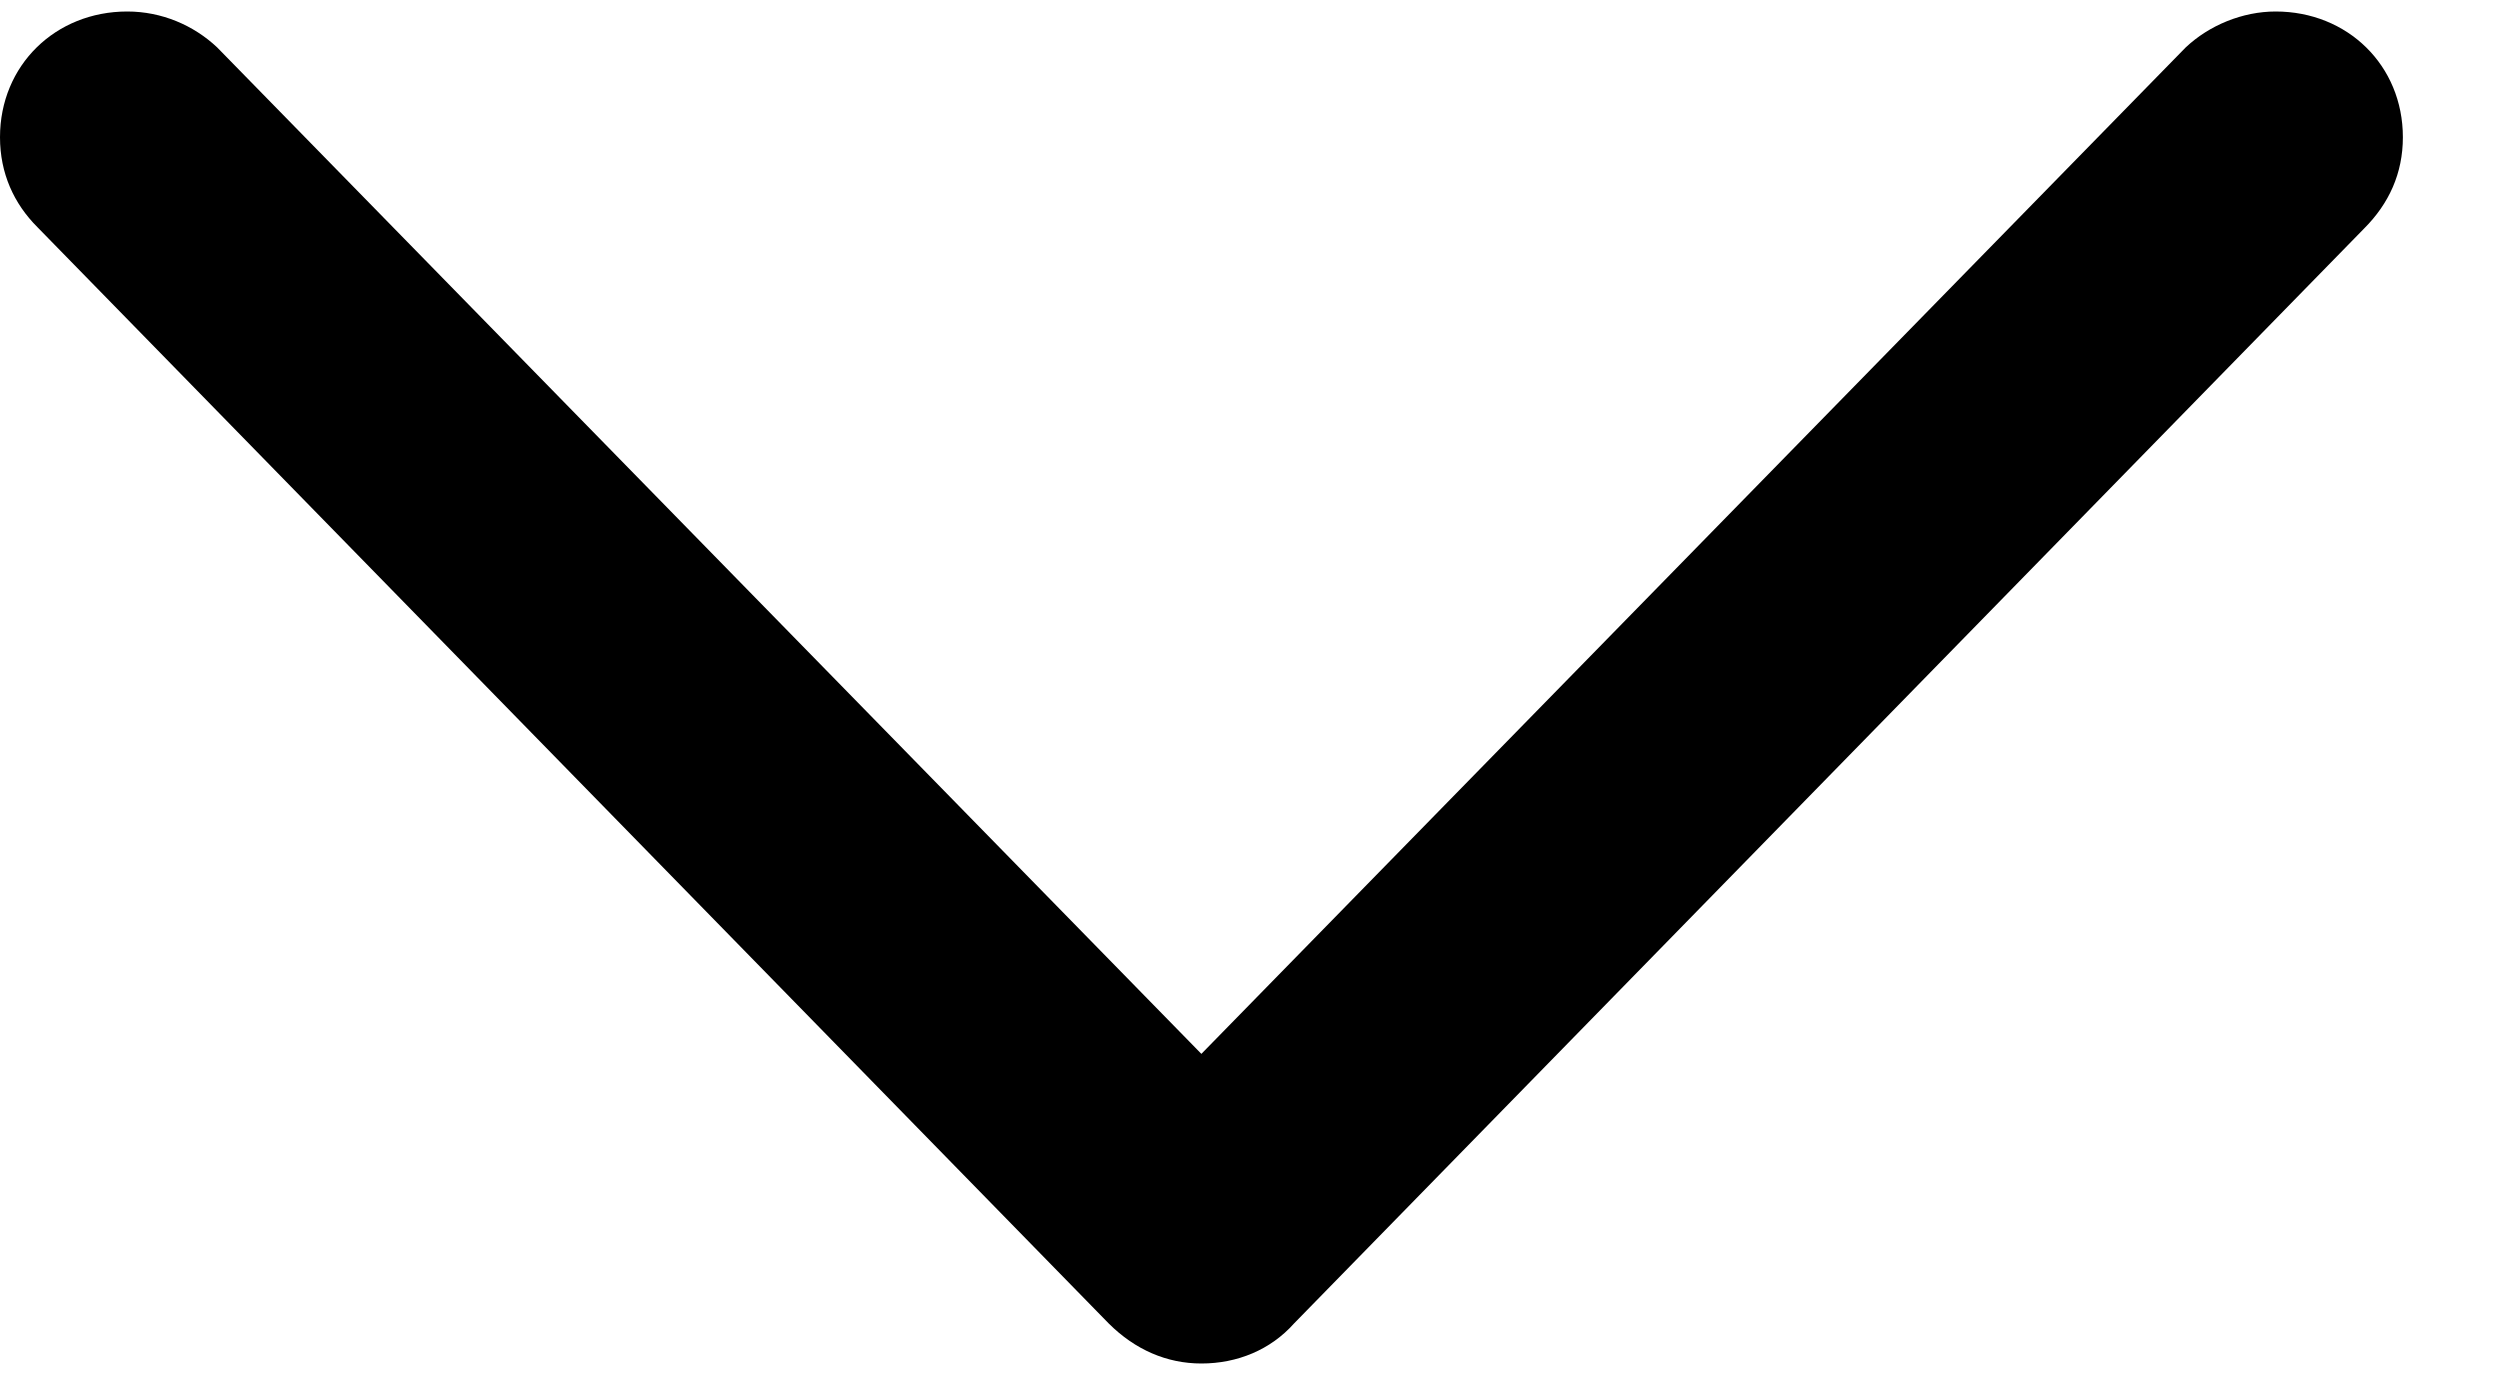
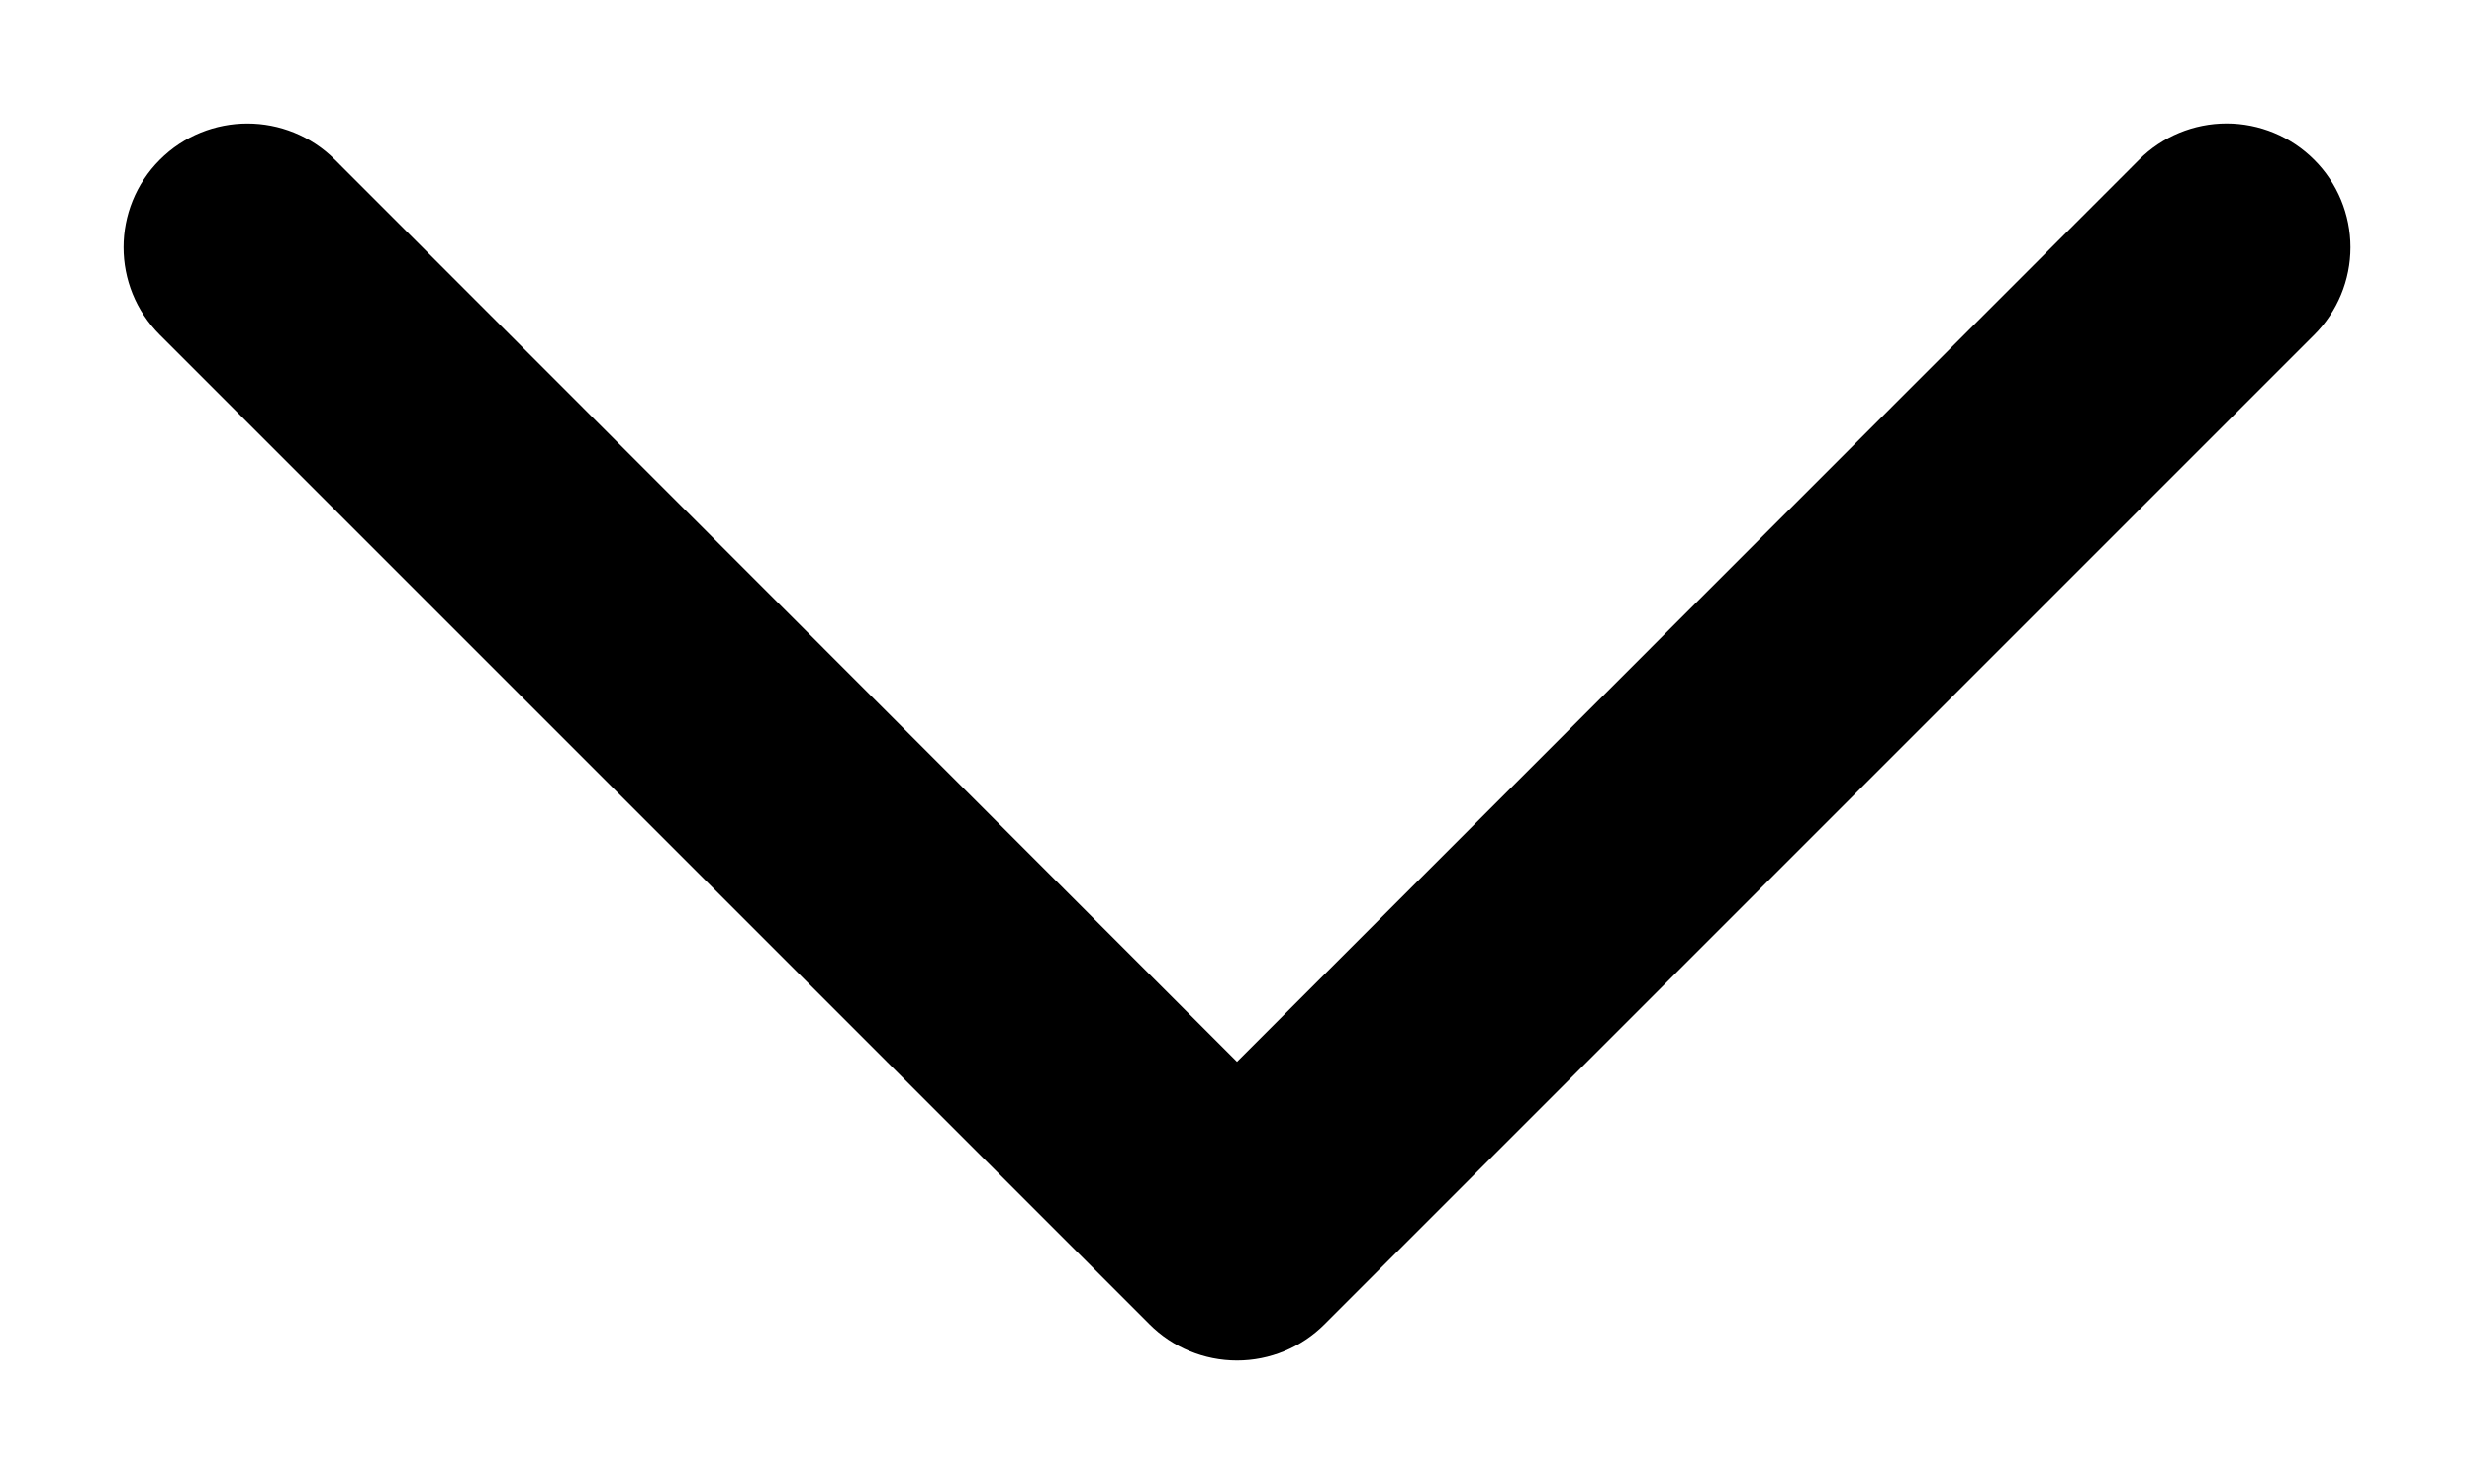
- <svg xmlns="http://www.w3.org/2000/svg" width="20" height="11" viewBox="0 0 20 11" fill="none">
-   <path d="M0 1.098C0 1.386 0.111 1.629 0.299 1.817L8.87 10.588C9.081 10.798 9.335 10.908 9.611 10.908C9.899 10.908 10.165 10.798 10.352 10.588L18.913 1.828C19.112 1.629 19.223 1.386 19.223 1.098C19.223 0.523 18.78 0.092 18.205 0.092C17.94 0.092 17.674 0.202 17.486 0.379L9.611 8.431L1.737 0.379C1.549 0.202 1.294 0.092 1.018 0.092C0.443 0.092 0 0.523 0 1.098Z" fill="black" />
+ <svg class="icon icon-caret" viewBox="0 0 10 6">
+   <path fill="currentColor" fill-rule="evenodd" d="M9.354.646a.5.5 0 0 0-.708 0L5 4.293 1.354.646a.5.5 0 0 0-.708.708l4 4a.5.5 0 0 0 .708 0l4-4a.5.5 0 0 0 0-.708" clip-rule="evenodd" />
</svg>
